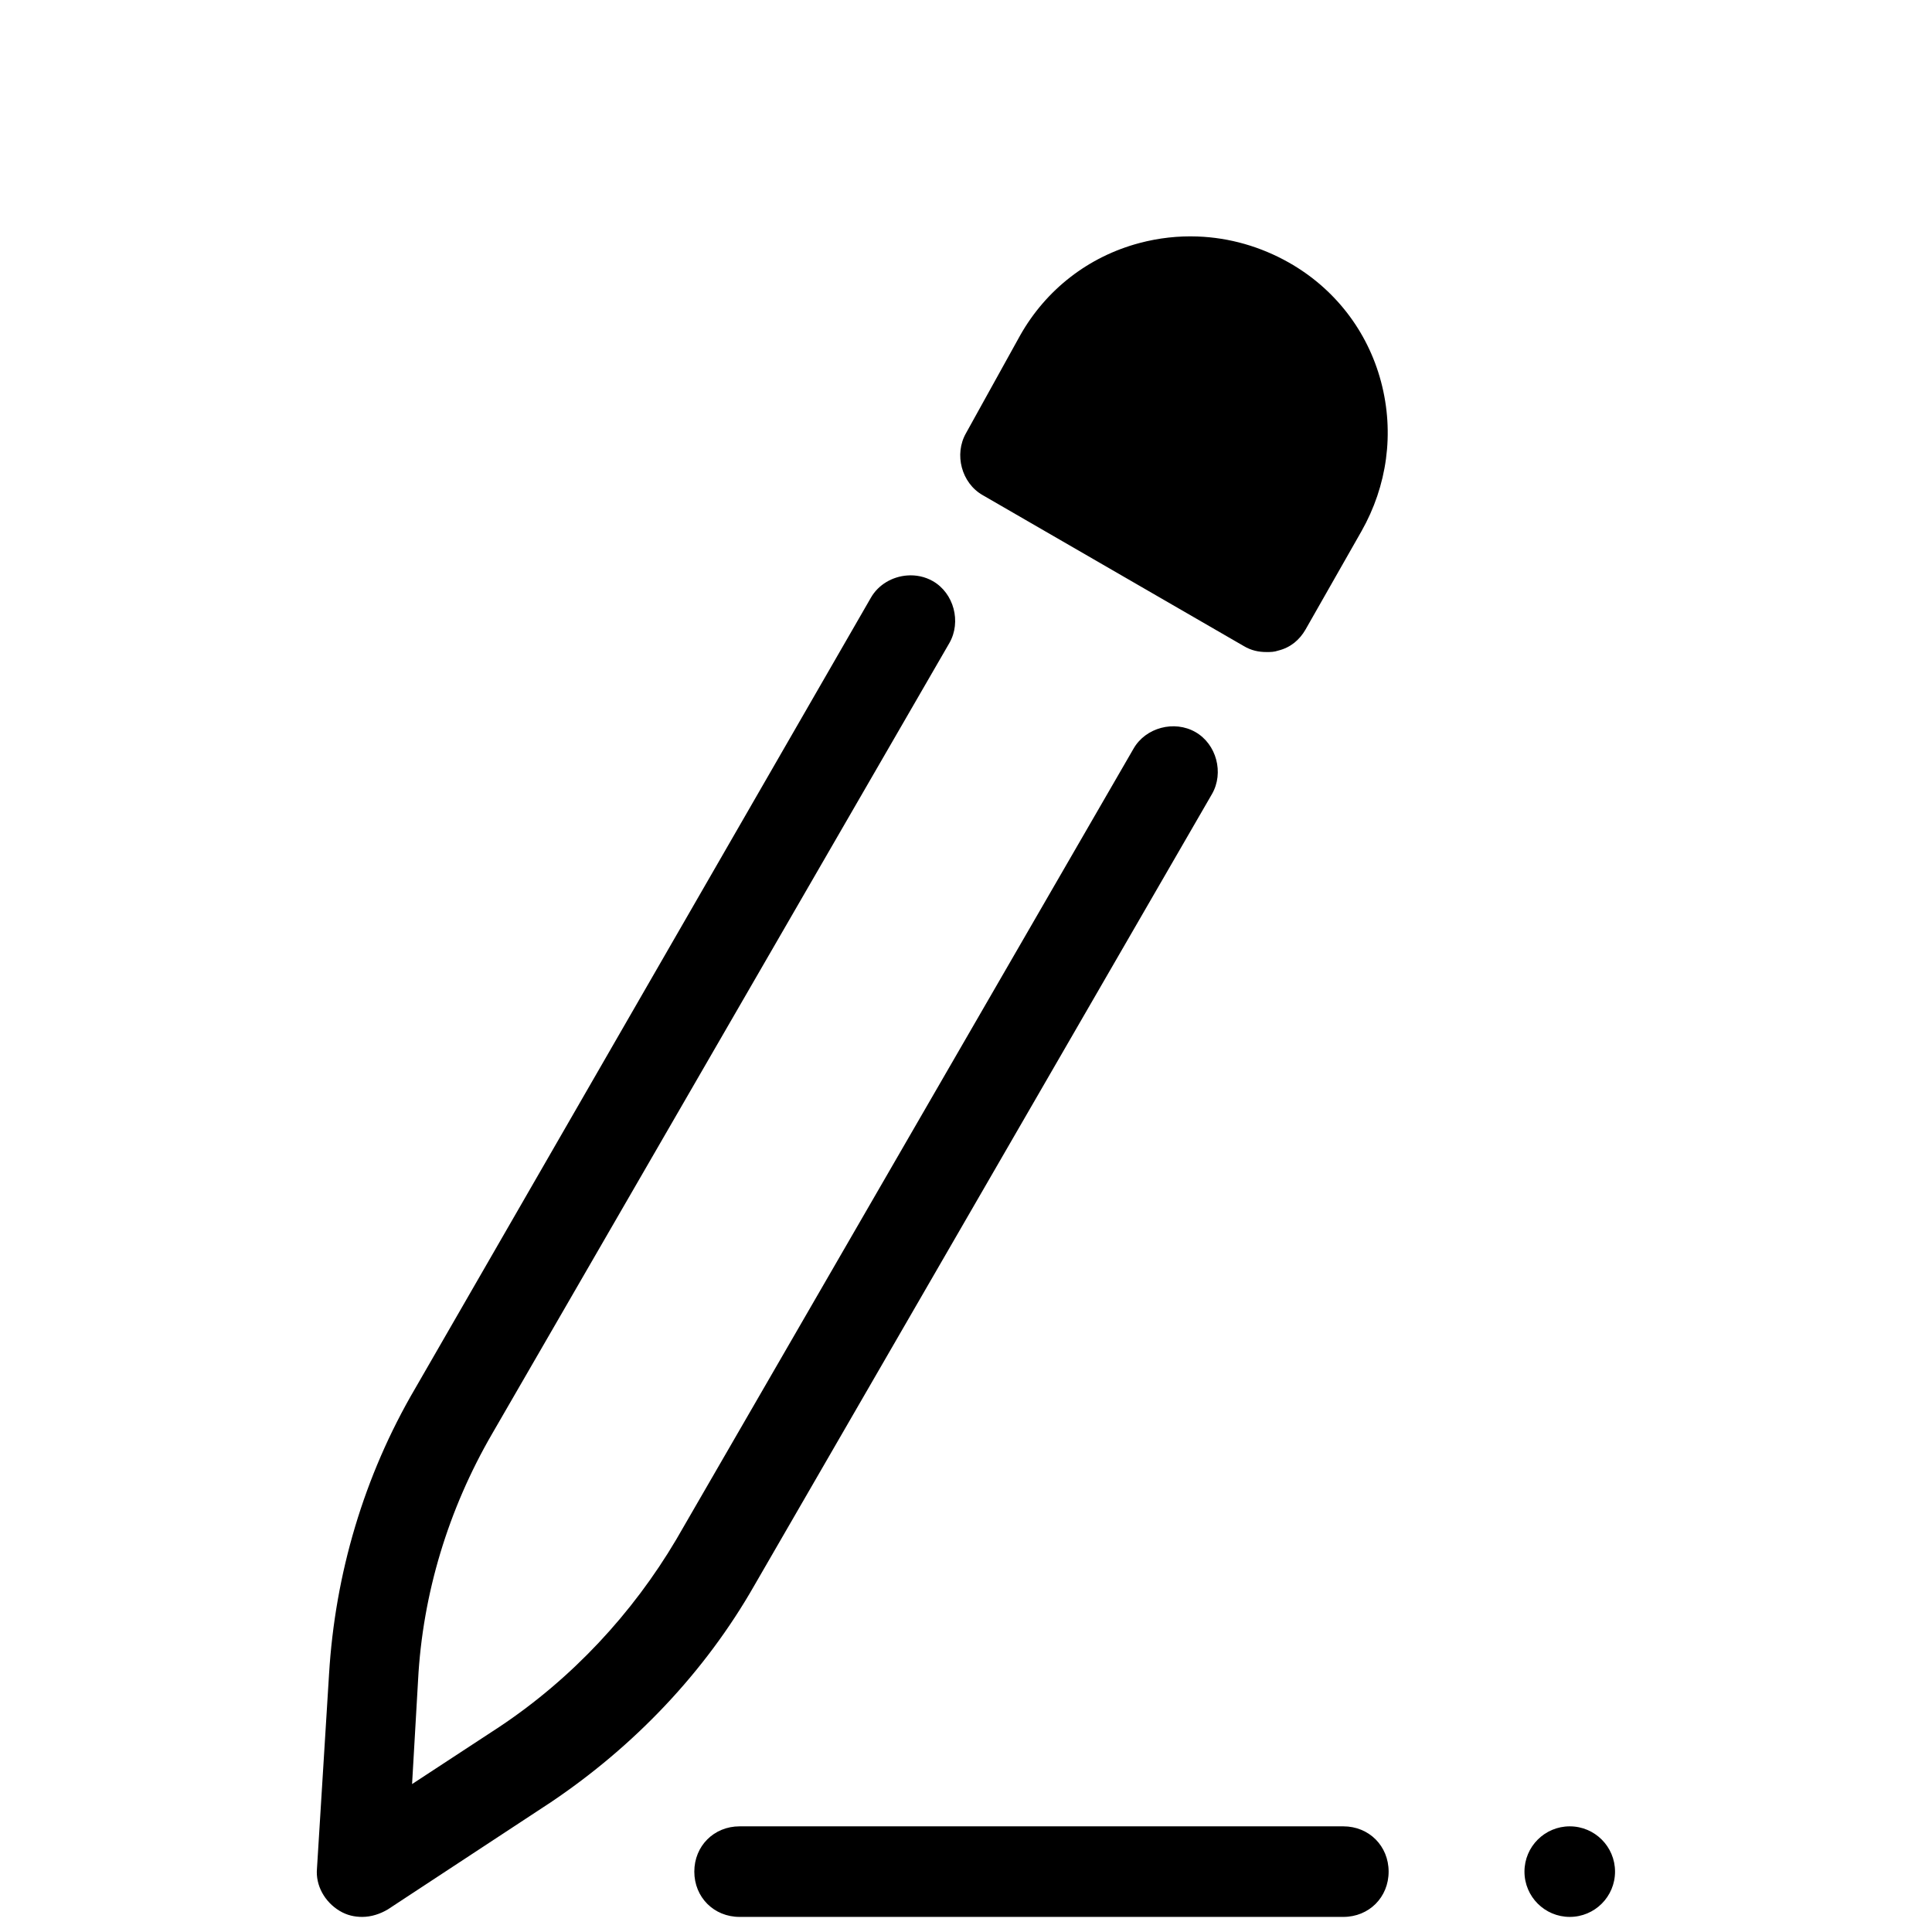
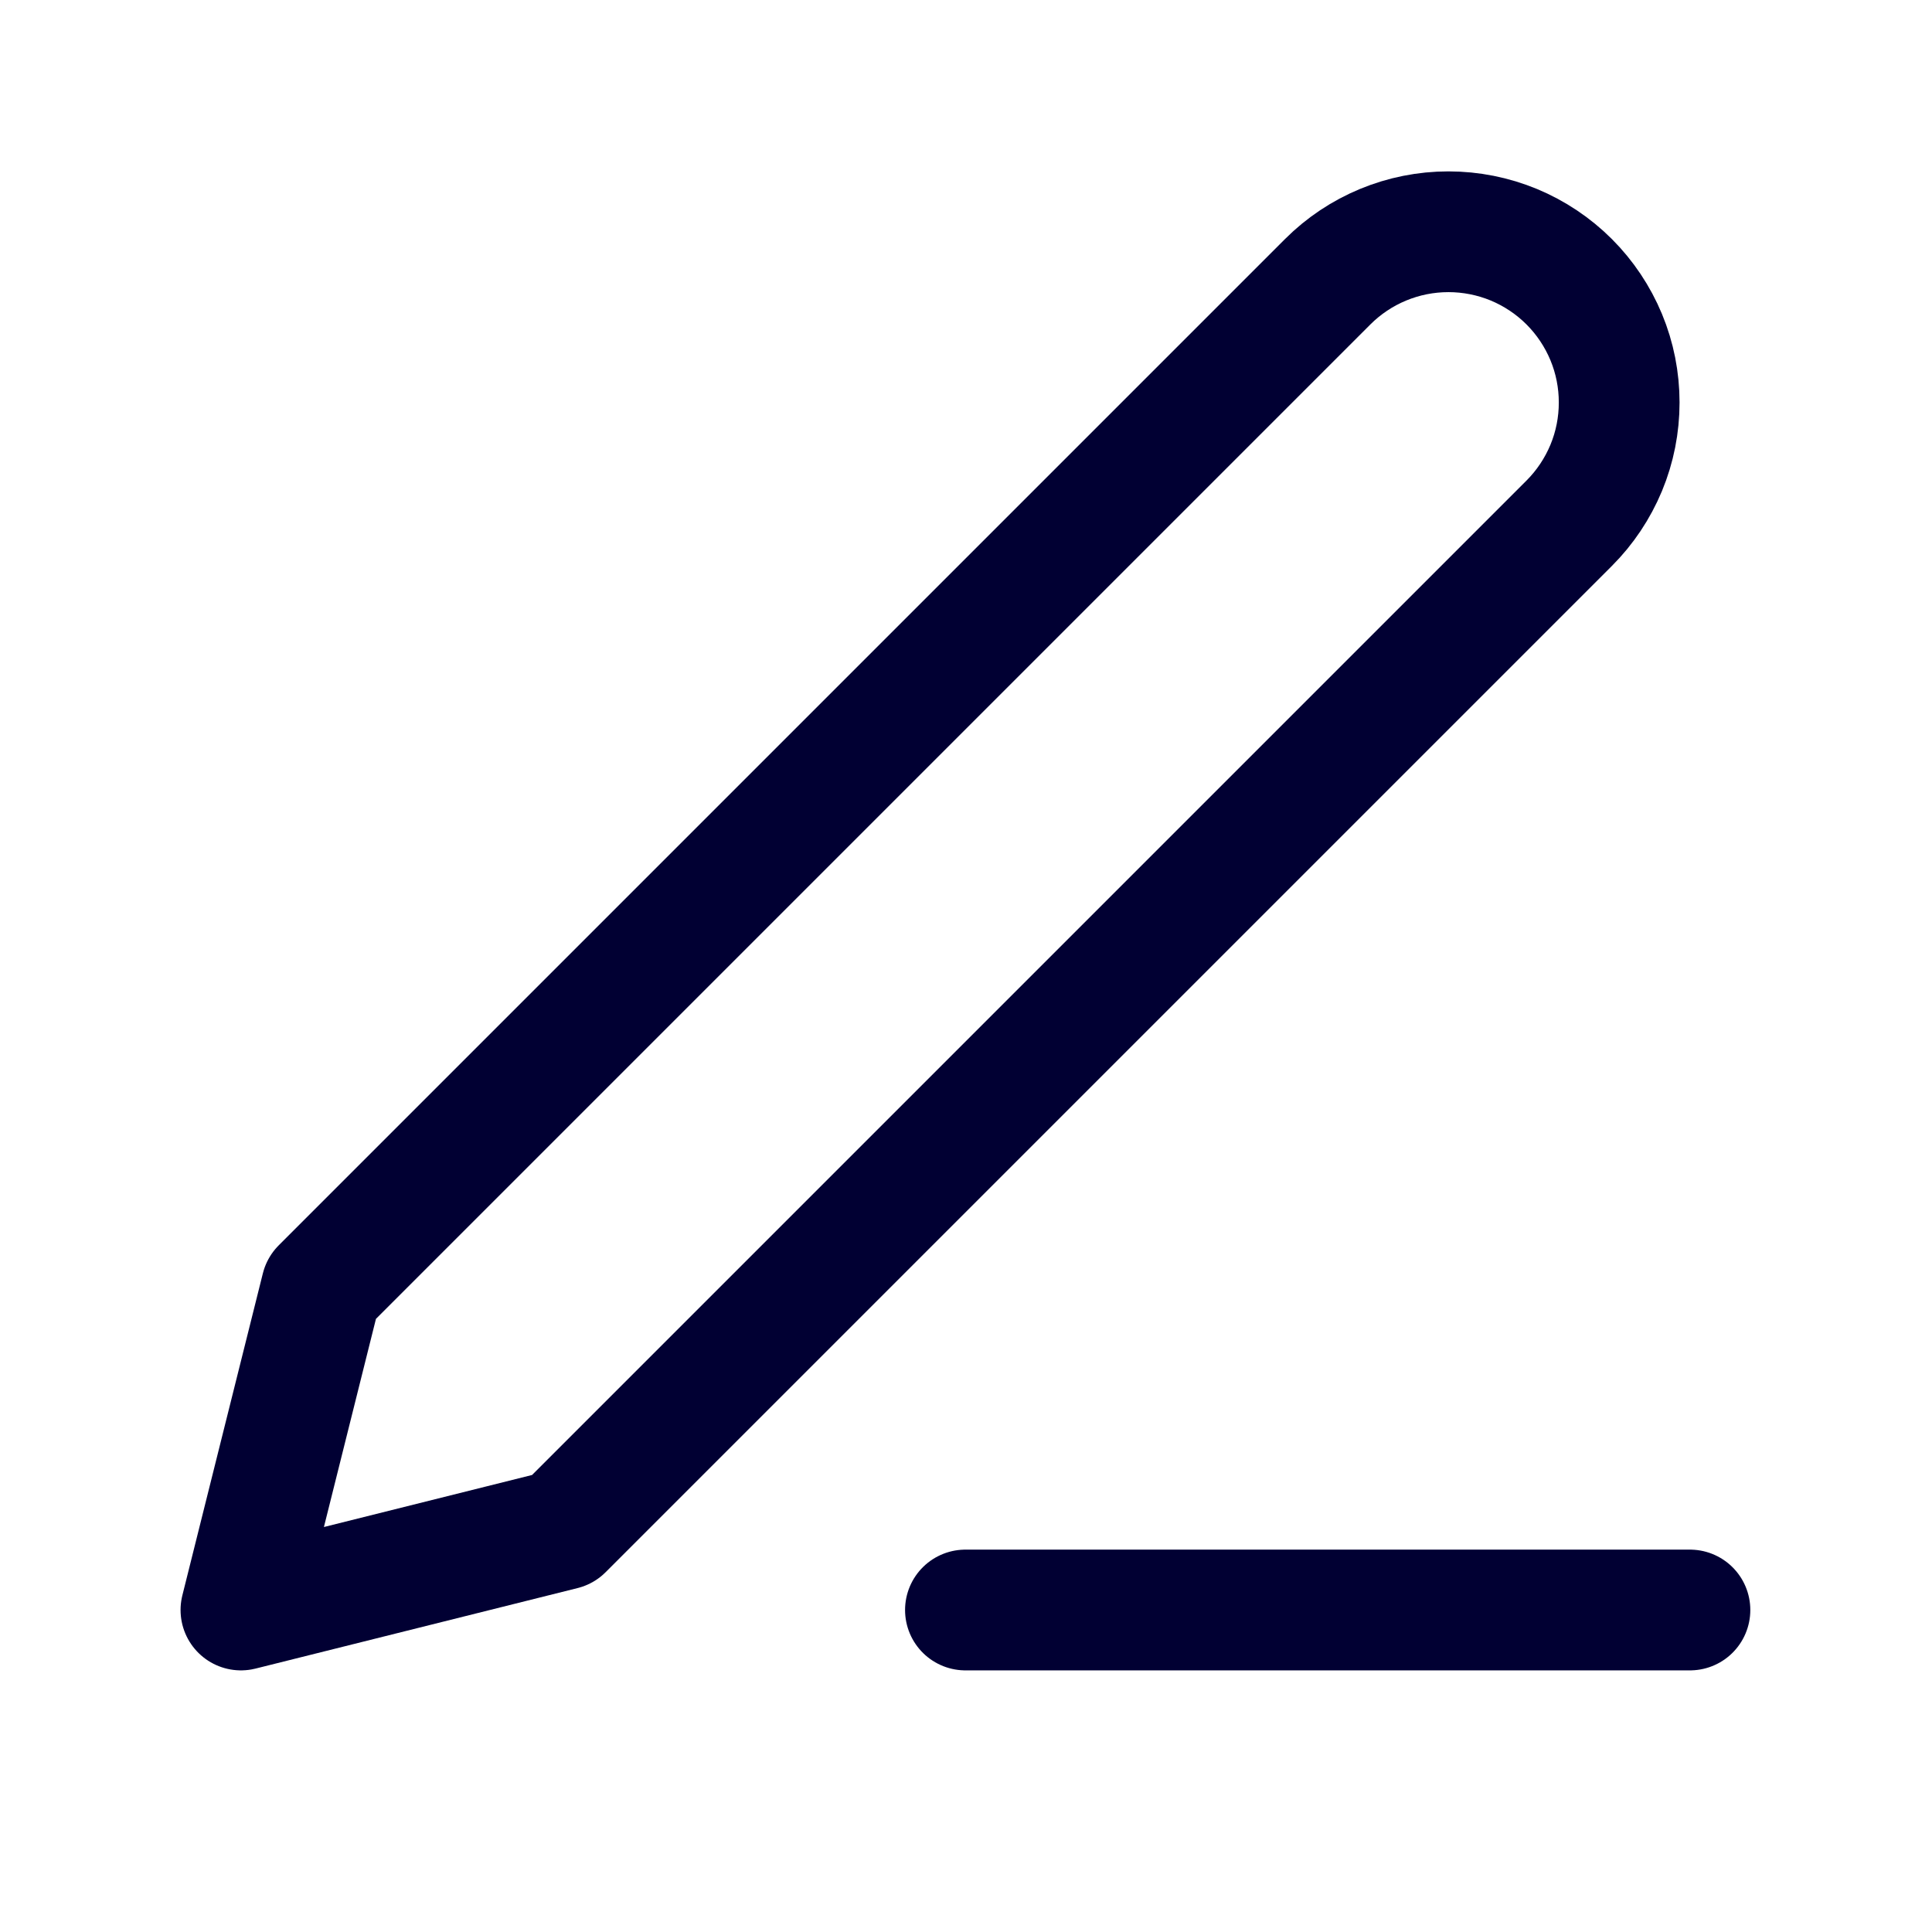
- <svg xmlns="http://www.w3.org/2000/svg" viewBox="0 0 128 128" width="64px" height="64px">
-   <path d="M 79.336 15.668 C 78.064 15.622 76.775 15.762 75.5 16.1 C 72.1 17 69.3 19.199 67.6 22.199 L 64 28.699 C 63.2 30.099 63.7 32.001 65.1 32.801 L 82.4 42.801 C 82.9 43.101 83.4 43.199 83.9 43.199 C 84.2 43.199 84.399 43.2 84.699 43.1 C 85.499 42.9 86.1 42.399 86.5 41.699 L 90.199 35.199 C 91.899 32.199 92.4 28.701 91.5 25.301 C 90.6 21.901 88.4 19.1 85.4 17.4 C 83.525 16.338 81.455 15.744 79.336 15.668 z M 60.098 38.127 C 59.129 38.201 58.199 38.725 57.699 39.6 L 27.5 92 C 24.1 97.8 22.201 104.3 21.801 110.9 L 21 123.801 C 20.9 124.901 21.5 126 22.5 126.6 C 23 126.9 23.5 127 24 127 C 24.6 127 25.199 126.8 25.699 126.5 L 36.5 119.4 C 42 115.7 46.7 110.8 50 105 L 80.301 52.6 C 81.101 51.2 80.599 49.3 79.199 48.5 C 77.799 47.7 75.9 48.2 75.1 49.6 L 44.801 102 C 41.901 106.9 37.9 111.2 33.1 114.4 L 27.301 118.199 L 27.699 111.301 C 27.999 105.601 29.7 100 32.6 95 L 62.9 42.6 C 63.7 41.2 63.201 39.3 61.801 38.5 C 61.276 38.2 60.679 38.082 60.098 38.127 z M 49 121 C 47.3 121 46 122.3 46 124 C 46 125.7 47.3 127 49 127 L 89 127 C 90.7 127 92 125.7 92 124 C 92 122.3 90.7 121 89 121 L 49 121 z M 104 121 A 3 3 0 0 0 101 124 A 3 3 0 0 0 104 127 A 3 3 0 0 0 107 124 A 3 3 0 0 0 104 121 z" />
+ <svg xmlns="http://www.w3.org/2000/svg" width="24" height="24" viewBox="0 0 24 24" fill="none">
+   <path d="M11.993 20H20.993" stroke="#010033" stroke-width="1.5" stroke-linecap="round" stroke-linejoin="round" />
+   <path d="M16.493 3.5C16.891 3.102 17.431 2.879 17.993 2.879C18.272 2.879 18.548 2.934 18.805 3.04C19.062 3.147 19.296 3.303 19.493 3.5C19.69 3.697 19.846 3.931 19.953 4.188C20.06 4.446 20.114 4.721 20.114 5C20.114 5.279 20.06 5.554 19.953 5.812C19.846 6.069 19.69 6.303 19.493 6.5L6.993 19L2.993 20L3.993 16L16.493 3.5Z" stroke="#010033" stroke-width="1.5" stroke-linecap="round" stroke-linejoin="round" />
</svg>
